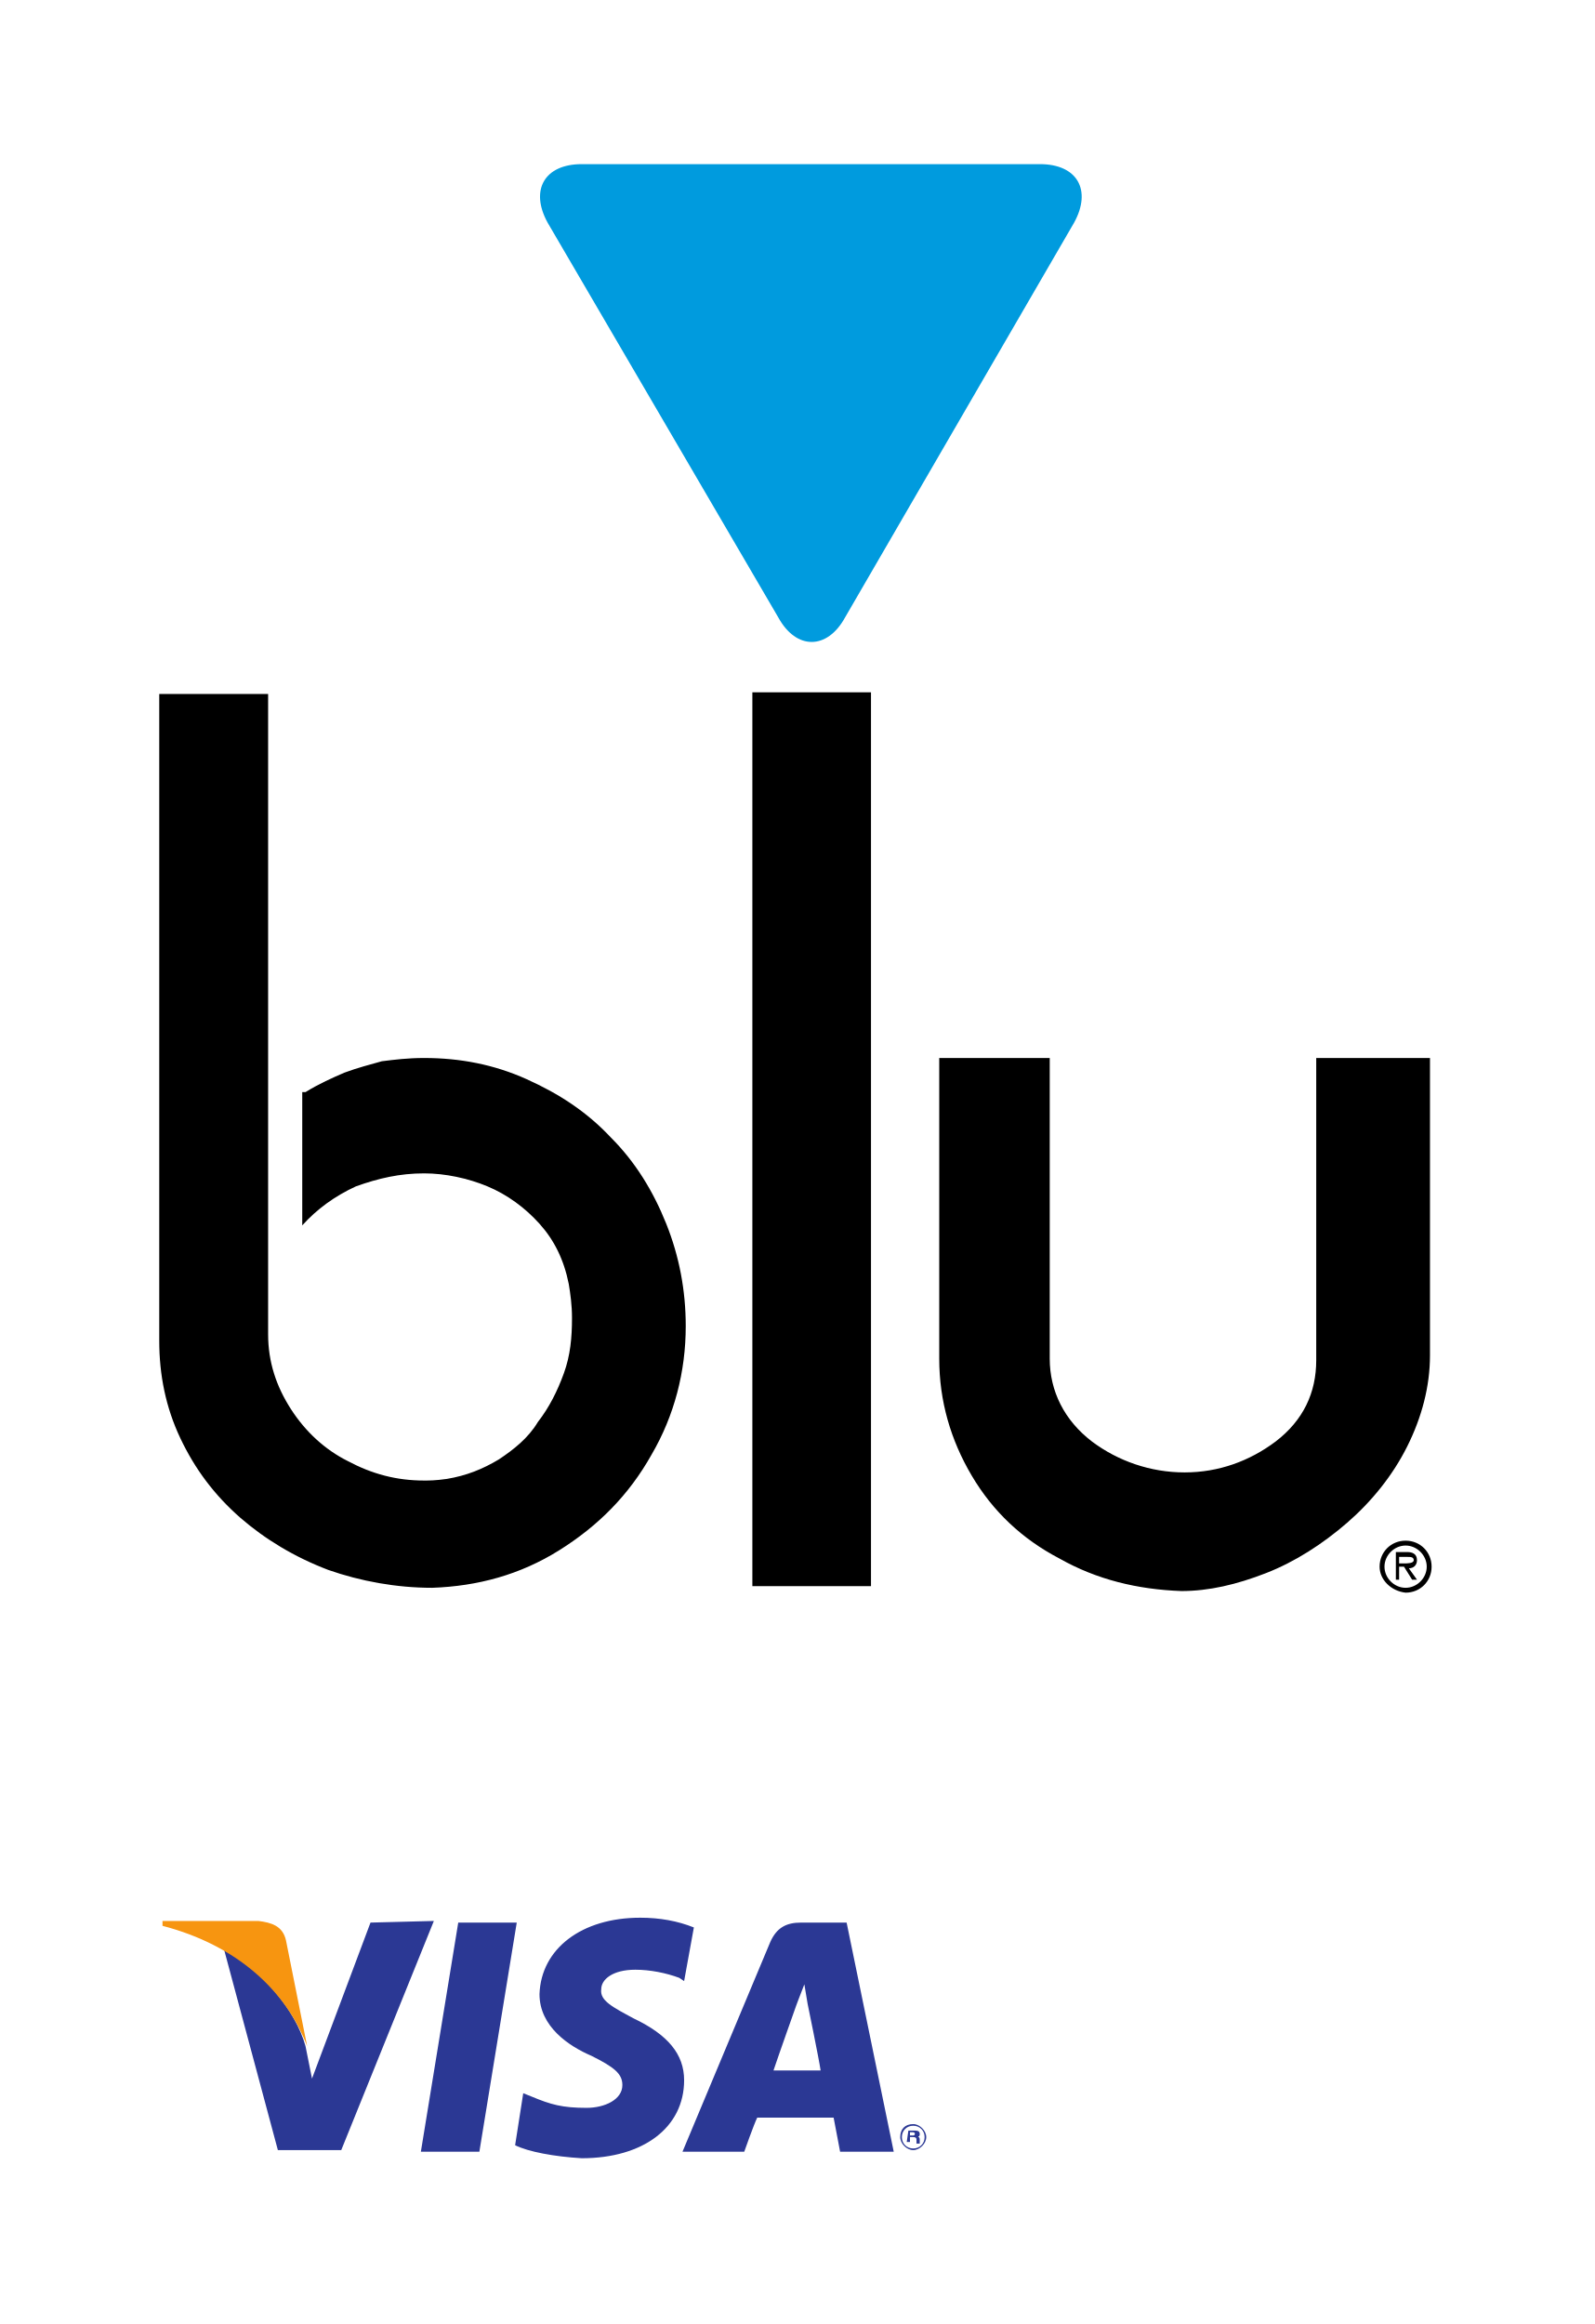
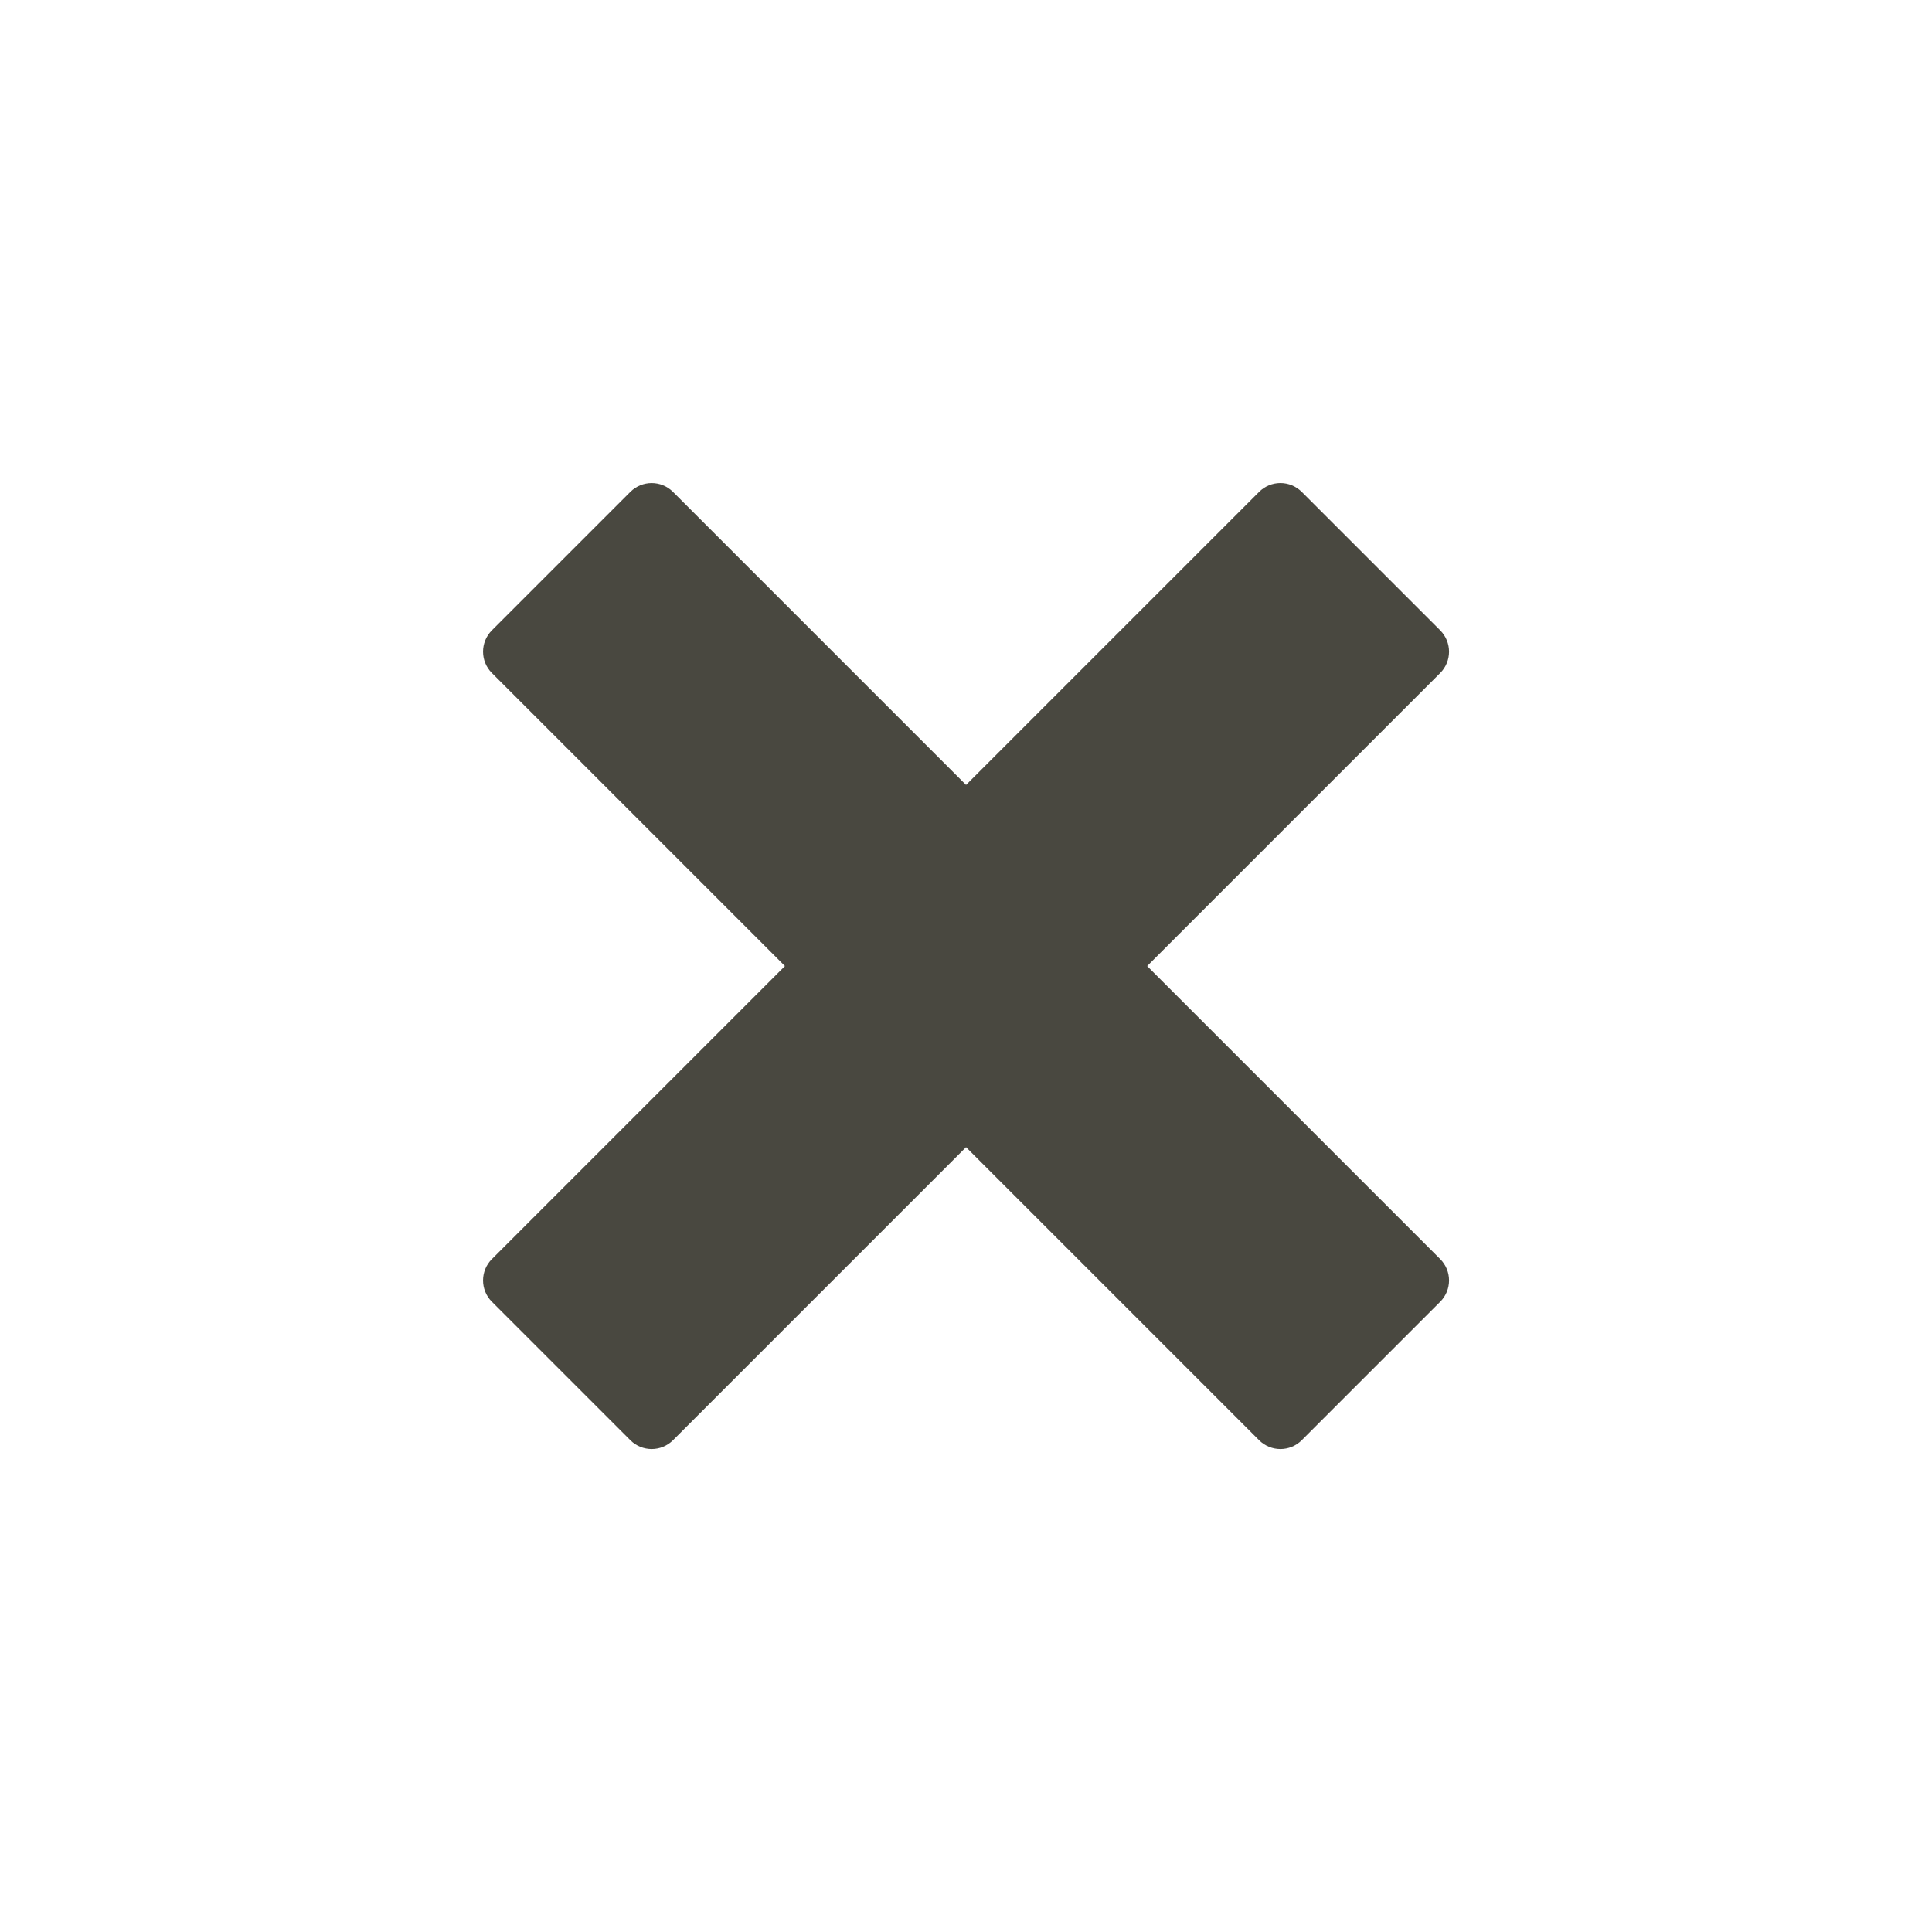
- <svg xmlns="http://www.w3.org/2000/svg" width="98.1" height="143" viewBox="0 0 98.1 143">
-   <svg id="blu-logo-black" viewBox="-10 -10 98.1 107.9" width="98.1" height="107.9">
-     <style>.ast0{fill:#009bde}</style>
-     <path d="M71 55.1v18.6c0 2-.8 3.7-2.5 5-1.6 1.2-3.5 1.9-5.6 1.9-2.1 0-4.1-.7-5.7-1.9-1.7-1.3-2.6-3.1-2.6-5.1V55.1h-6.8v18.5c0 2.6.7 5 2 7.2s3.1 3.9 5.4 5.1c2.3 1.3 4.8 1.9 7.5 2 1.7 0 3.4-.4 5.2-1.1 1.8-.7 3.5-1.8 5-3.1s2.8-2.9 3.7-4.7c.9-1.8 1.4-3.7 1.4-5.6V55.1h-7zM8.8 57.2c.8-.5 1.7-.9 2.4-1.2.8-.3 1.6-.5 2.3-.7.8-.1 1.6-.2 2.6-.2 2.2 0 4.3.4 6.3 1.3s3.7 2 5.2 3.6c1.5 1.5 2.6 3.3 3.4 5.3.8 2 1.2 4.1 1.2 6.3 0 2.8-.7 5.5-2.1 7.9-1.4 2.5-3.3 4.4-5.7 5.9-2.4 1.5-5 2.2-7.8 2.3-2.2 0-4.4-.4-6.4-1.1-2.1-.8-3.9-1.9-5.4-3.2-1.6-1.4-2.8-3-3.7-4.9-.9-1.9-1.3-3.9-1.3-6V32.7h6.7v39.4c0 1.7.5 3.2 1.4 4.6.9 1.4 2.1 2.5 3.5 3.2 1.5.8 3 1.2 4.7 1.2.3 0 .7 0 1.4-.1 1.2-.2 2.2-.6 3.2-1.2.9-.6 1.8-1.3 2.4-2.3.7-.9 1.2-1.9 1.6-3 .4-1.1.5-2.2.5-3.4 0-.8-.1-1.5-.2-2.1-.3-1.5-.9-2.7-1.8-3.7s-2-1.8-3.2-2.3c-1.2-.5-2.6-.8-3.9-.8-1.5 0-2.8.3-4.2.8-1.3.6-2.4 1.4-3.3 2.4v-8.2zm27.5 30.4v-55h7.3v55h-7.3z" />
-     <path class="ast0" d="M37.9 28c1.1 2 3 2 4.1 0L56.1 3.7c1.1-2 .2-3.6-2.1-3.6H25.8c-2.3 0-3.2 1.6-2.1 3.6L37.9 28z" />
-     <path d="M74.9 86.4c0-.9.7-1.6 1.6-1.6.9 0 1.6.7 1.6 1.6 0 .9-.7 1.6-1.6 1.6-.9-.1-1.6-.8-1.6-1.6zm2.9 0c0-.7-.6-1.3-1.3-1.3-.7 0-1.3.6-1.3 1.3 0 .7.6 1.3 1.3 1.3.7 0 1.3-.6 1.3-1.3zm-.6.8h-.3l-.5-.8h-.3v.8h-.2v-1.7h.7c.3 0 .6.1.6.5 0 .3-.2.5-.5.5l.5.7zm-.8-1c.2 0 .6 0 .6-.2s-.2-.2-.4-.2h-.5v.4h.3z" />
-   </svg>
-   <svg id="visa" viewBox="-10 -10 67 34.6" width="67" height="34.6" y="108">
-     <style>.bst0{fill:#2b3894}.bst1{fill:#f79510}</style>
-     <path class="bst0" d="M15.9 14.4L18.2.3h3.6l-2.3 14.1h-3.6M32.7.6c-1-.4-2.1-.6-3.3-.6-3.6 0-6.1 1.9-6.2 4.7 0 2 1.8 3.2 3.2 3.8 1.4.7 1.9 1.1 1.9 1.8 0 .9-1.1 1.4-2.2 1.4-1.5 0-2.2-.2-3.4-.7l-.5-.2-.5 3.2c.8.4 2.4.7 4.1.8 3.8 0 6.3-1.9 6.3-4.8 0-1.6-1-2.8-3.1-3.8-1.3-.7-2.1-1.1-2-1.8 0-.6.7-1.2 2.1-1.2.9 0 1.9.2 2.7.5l.3.2.6-3.3m4.9 8.8c.3-.9 1.4-4 1.4-4s.3-.8.5-1.3l.2 1.2s.7 3.4.8 4.1h-2.9zM42.1.3h-2.8c-.9 0-1.5.3-1.9 1.2L32 14.4h3.8s.6-1.7.8-2.1h4.7c.1.5.4 2.1.4 2.1H45L42.1.3M12.8.3L9.2 9.9l-.4-2c-.6-2.2-2.7-4.7-5-5.9l3.3 12.3H11L16.7.2l-3.9.1" />
-     <path class="bst1" d="M5.9.2H0v.3c4.6 1.2 7.6 4 8.9 7.4L7.6 1.4C7.4.5 6.7.3 5.9.2" />
-     <path class="bst0" d="M46 13.4h.2c.1 0 .1-.1.1-.1 0-.1-.1-.1-.2-.1H46v.2zm-.1-.3h.4c.1 0 .3 0 .3.2 0 .1 0 .1-.1.2.1 0 .1.1.1.2v.2h-.2v-.2c0-.1 0-.2-.2-.2H46v.3h-.2l.1-.7zm.3 1.1c.4 0 .7-.3.7-.7s-.3-.7-.7-.7-.7.3-.7.7.3.7.7.7zm0-1.5c.4 0 .8.4.8.8s-.4.8-.8.8-.8-.4-.8-.8c0-.5.3-.8.8-.8" />
+ <svg xmlns="http://www.w3.org/2000/svg" width="40" height="40" viewBox="0 0 40 40">
+   <svg width="40" height="40" viewBox="-10 -10 40 40" fill="#494840" id="cross">
+     <path d="M19.818 16.068l-6.067-6.067 6.067-6.067a.625.625 0 0 0 0-.884L16.952.184a.624.624 0 0 0-.884 0l-6.067 6.067L3.934.184a.625.625 0 0 0-.884 0L.184 3.05a.625.625 0 0 0 0 .884l6.067 6.067-6.067 6.067a.625.625 0 0 0 0 .884l2.866 2.866a.625.625 0 0 0 .884 0l6.067-6.067 6.067 6.067a.625.625 0 0 0 .884 0l2.866-2.866a.625.625 0 0 0 0-.884z" />
  </svg>
</svg>
